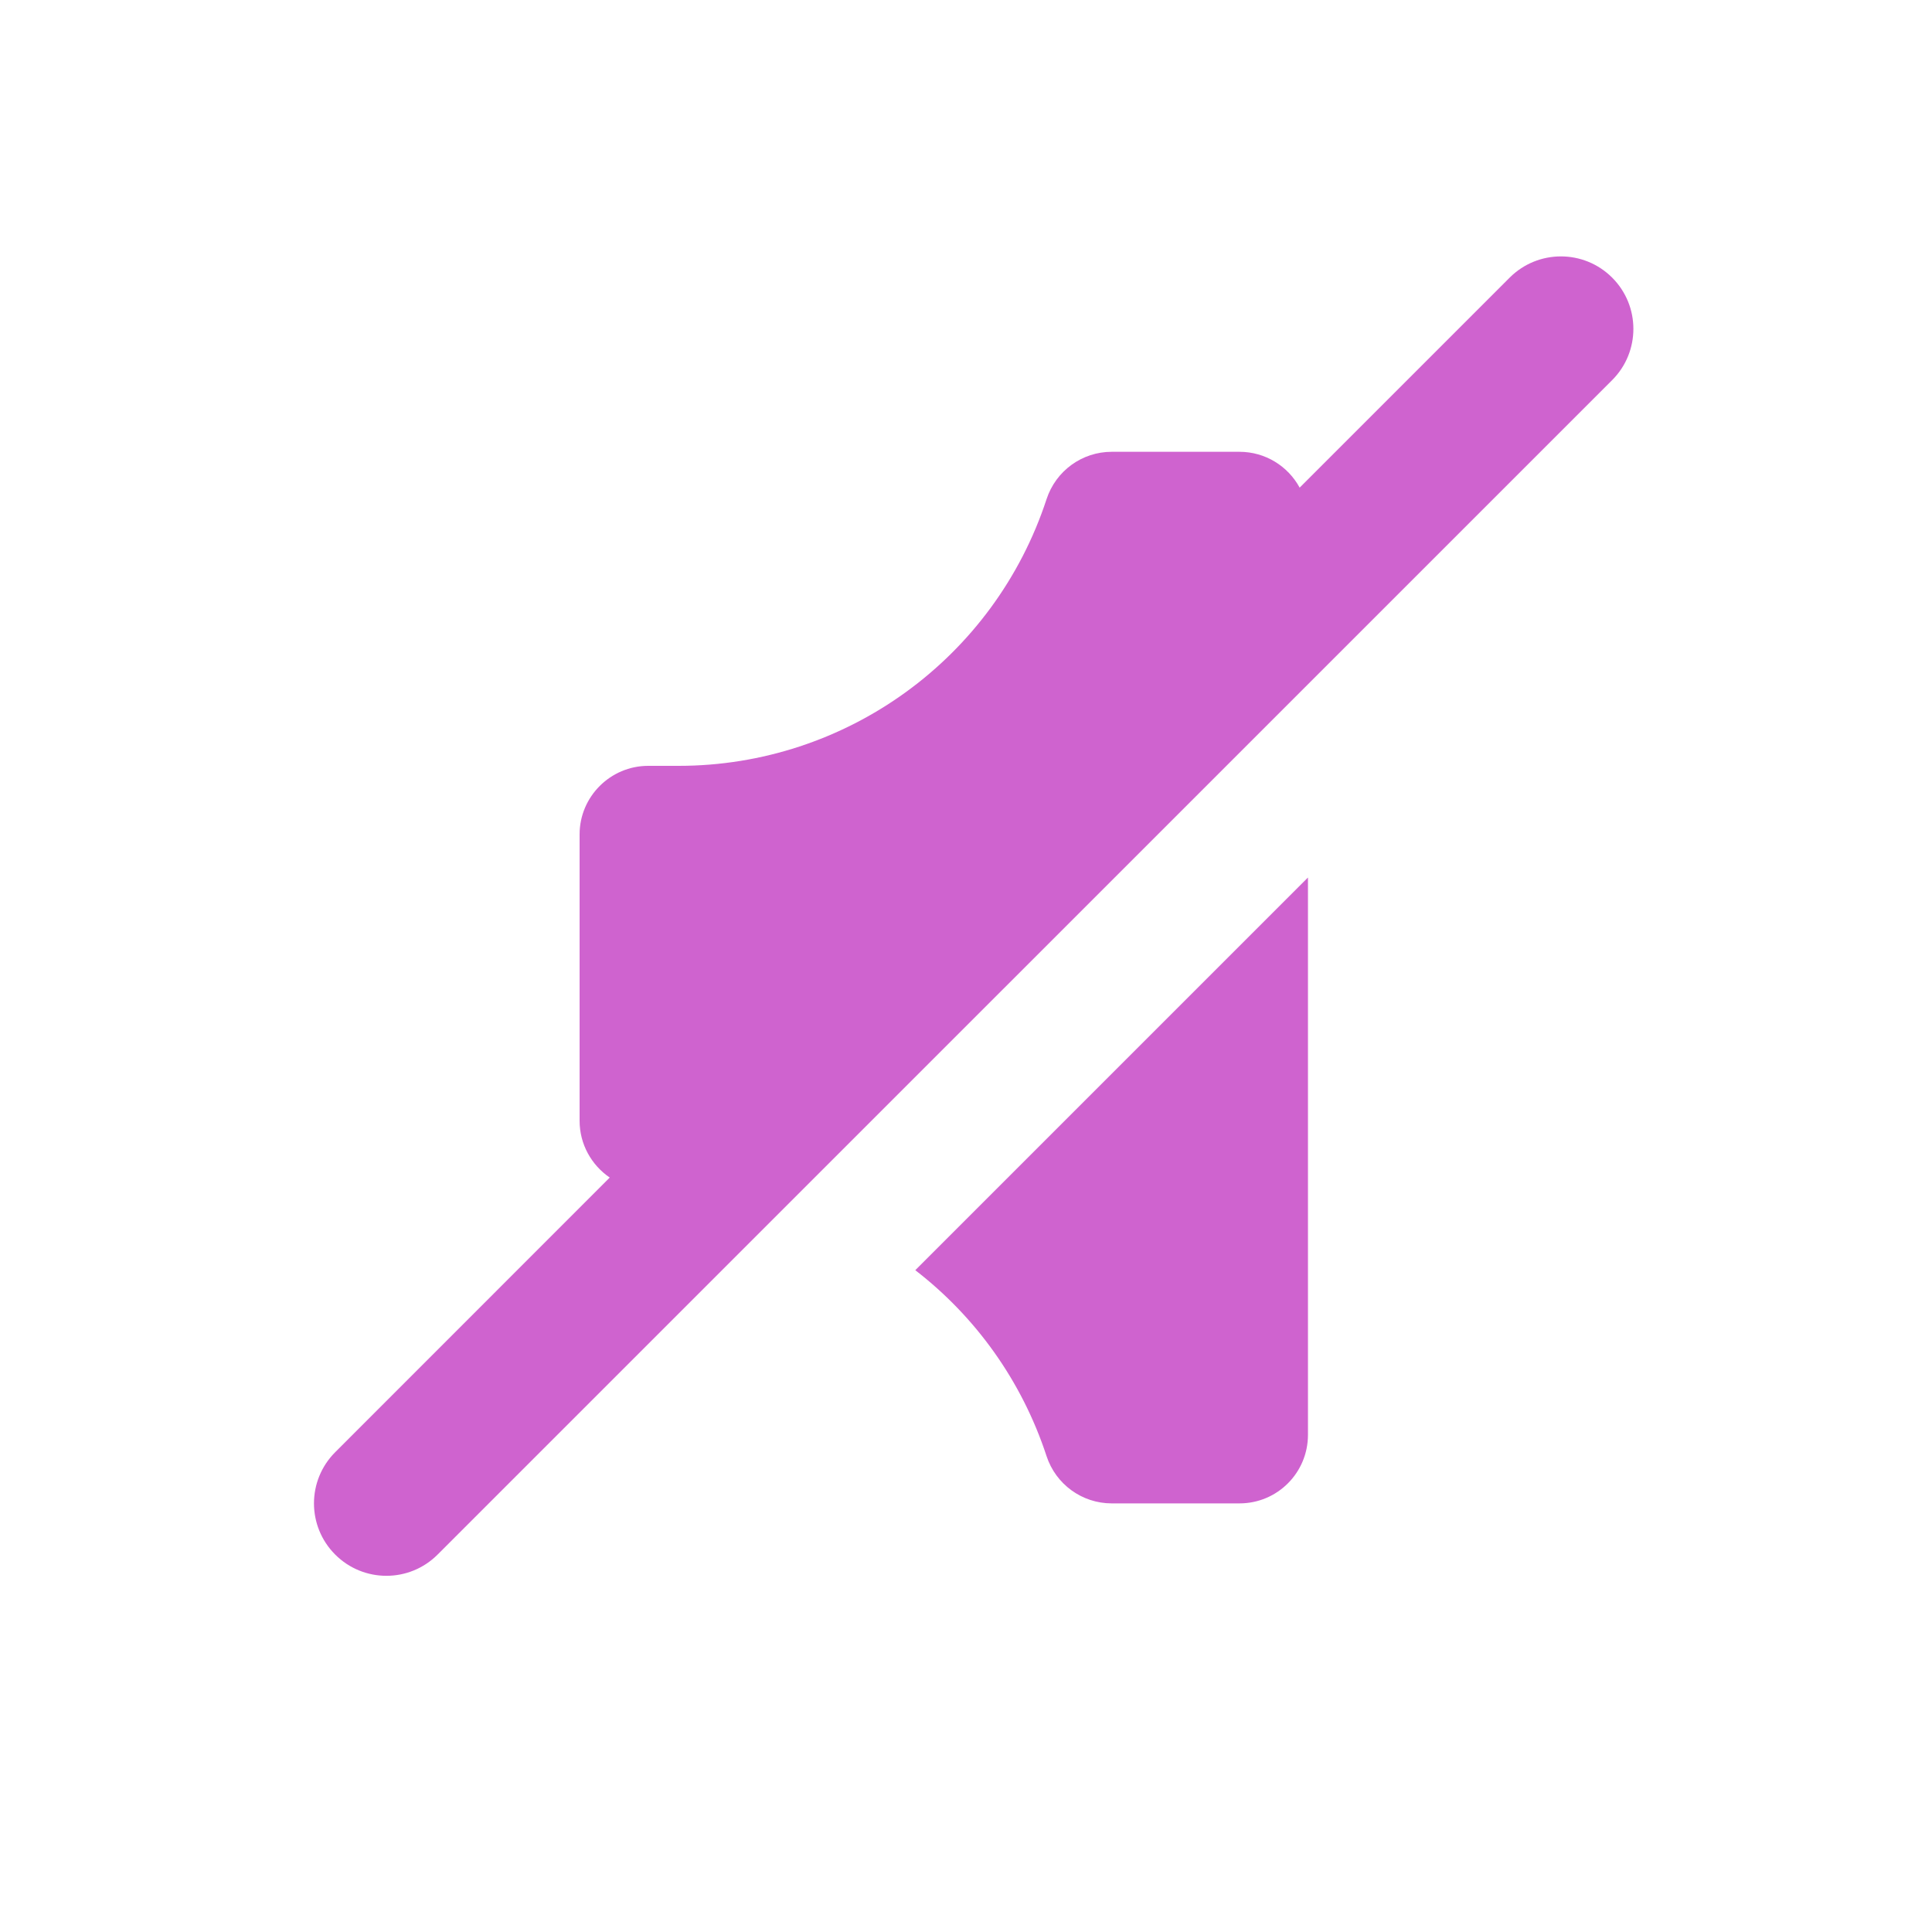
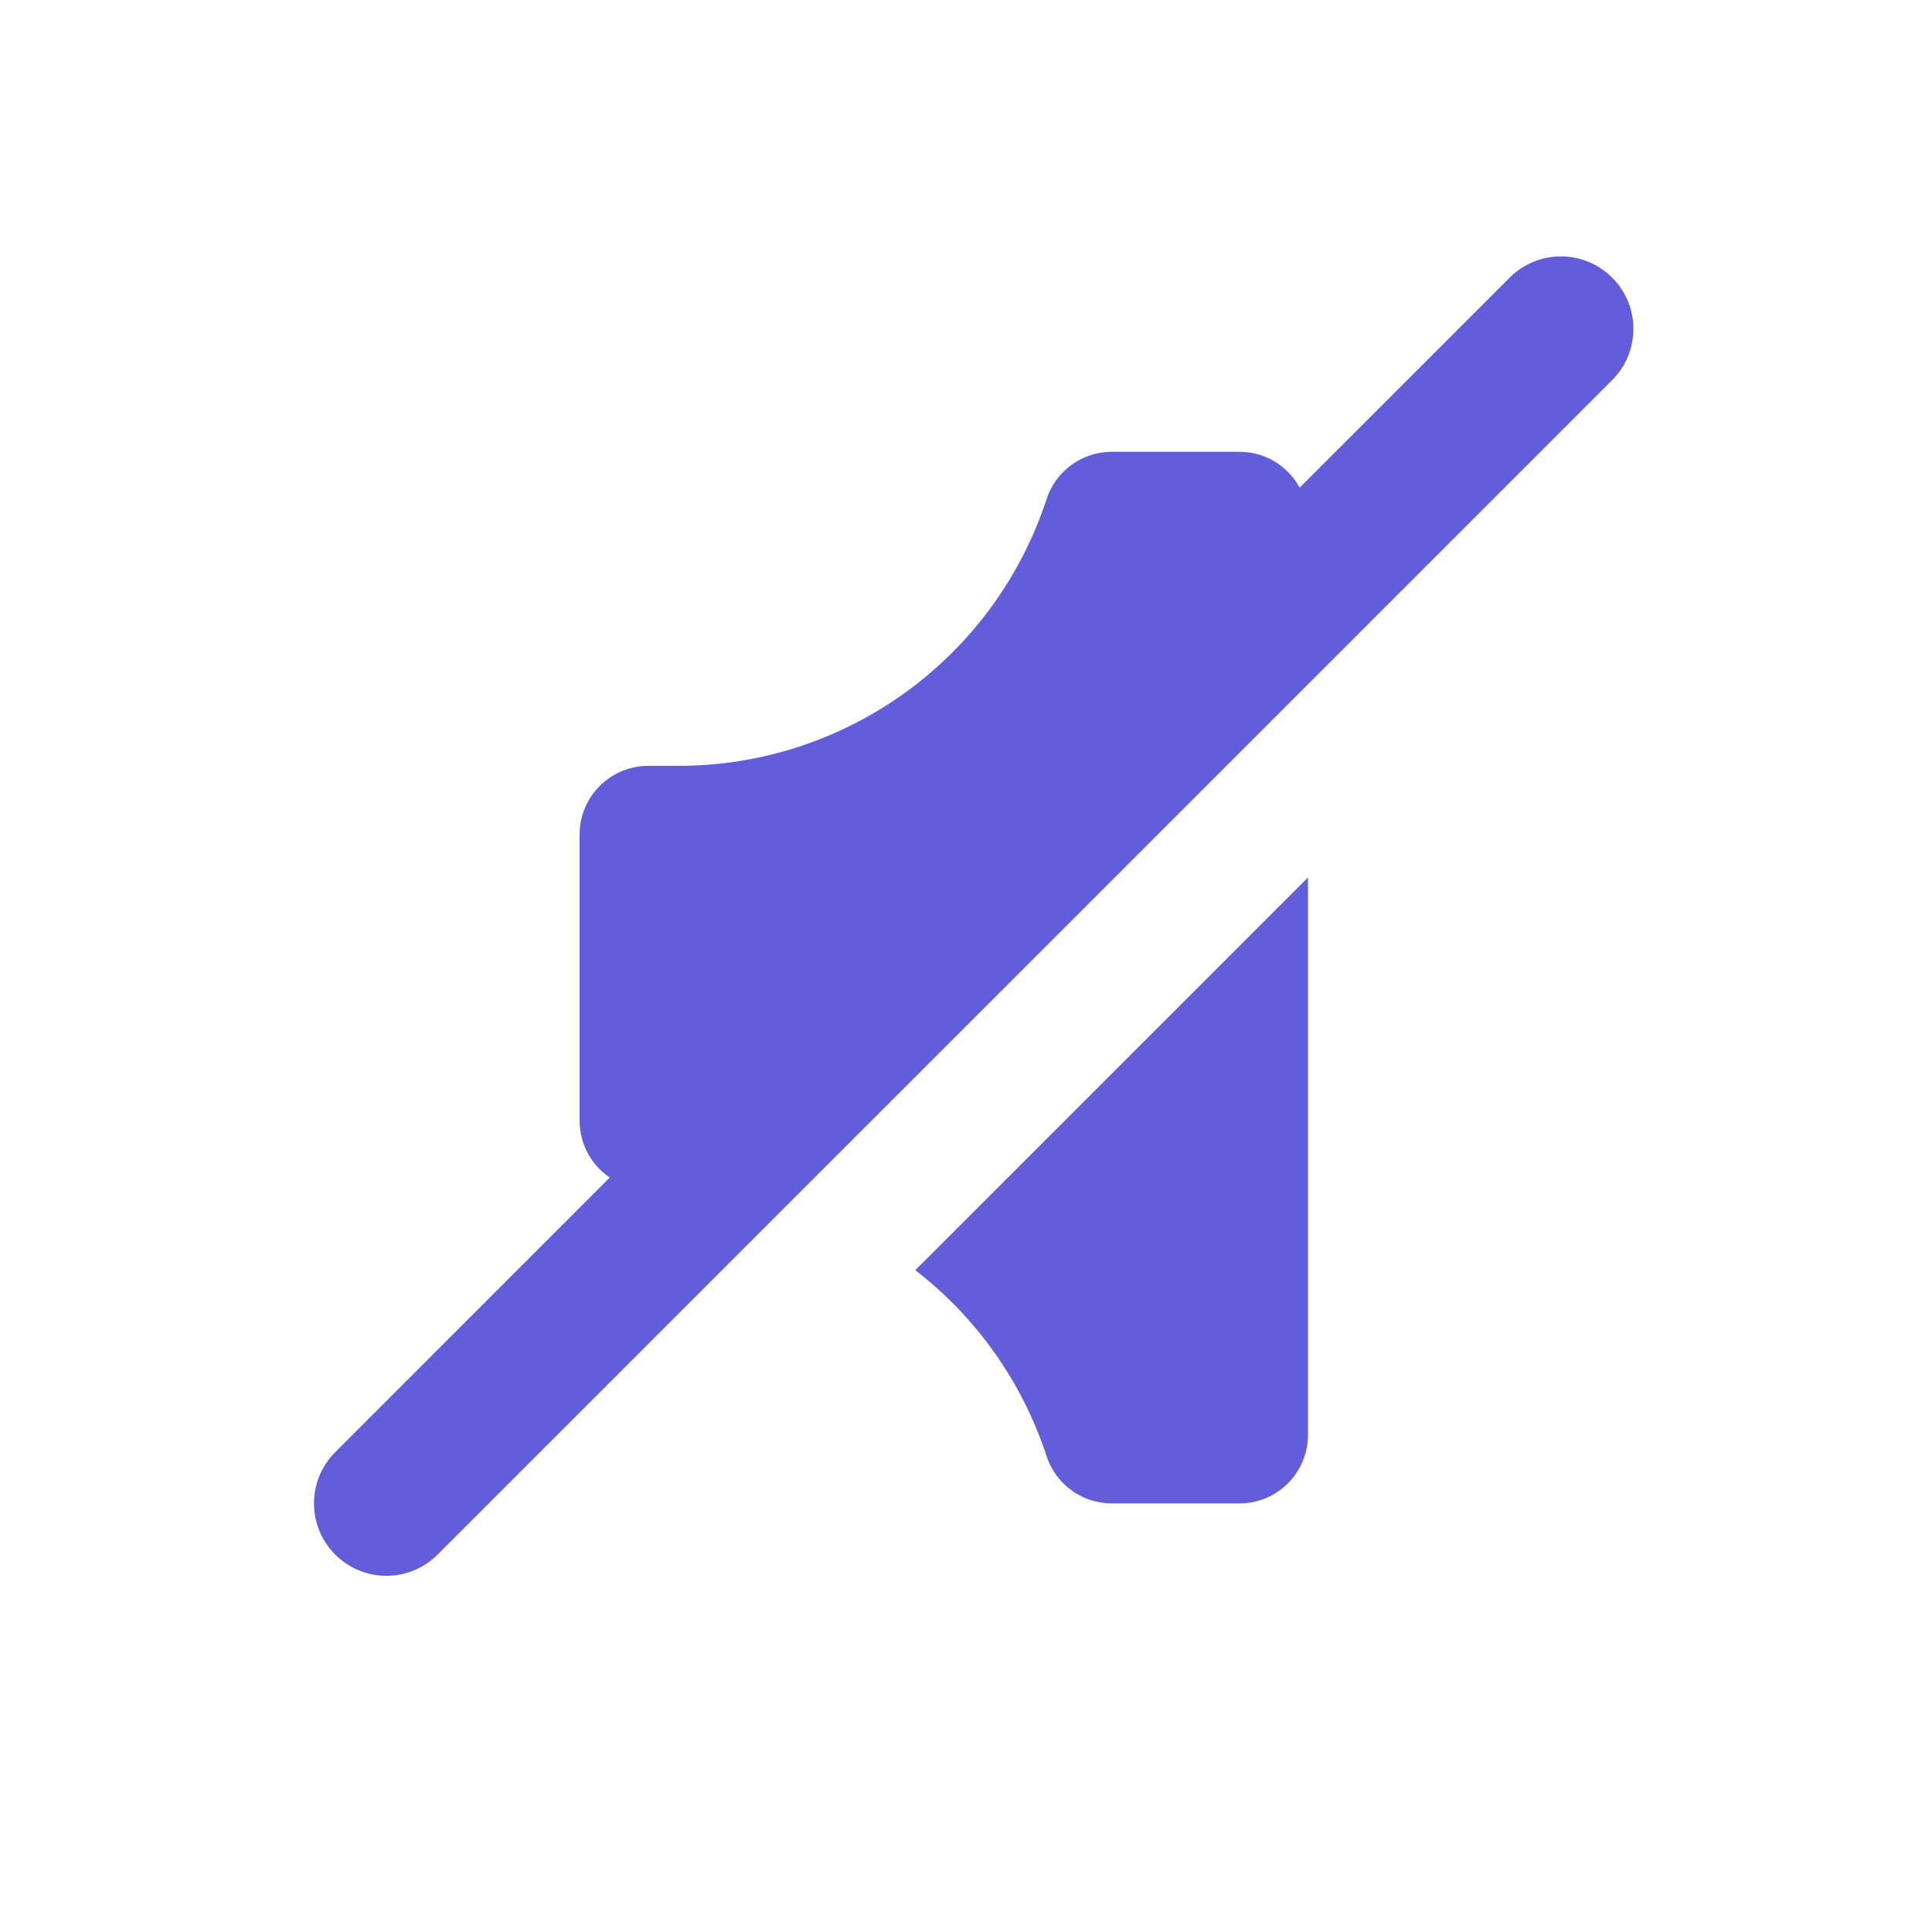
<svg xmlns="http://www.w3.org/2000/svg" width="20px" height="20px" viewBox="0 0 20 20" version="1.1">
  <g id="Sound/Effects/Mute" stroke="none" stroke-width="1" fill="none" fill-rule="evenodd">
-     <path fill="#CF63CF" d="M13.454,5.048 L15.628,2.874 C15.921,2.581 16.396,2.581 16.689,2.874 C16.982,3.167 16.982,3.642 16.689,3.935 L4.53,16.093 C4.237,16.386 3.763,16.386 3.47,16.093 C3.177,15.8 3.177,15.326 3.47,15.033 L6.312,12.19 C6.124,12.062 6,11.846 6,11.603 L6,8.637 C6,8.247 6.319,7.928 6.71,7.928 L7.025,7.928 C8.758,7.928 10.294,6.814 10.834,5.167 C10.93,4.874 11.202,4.677 11.508,4.677 L12.831,4.677 C13.1,4.677 13.334,4.827 13.454,5.048 Z M13.54,9.084 L13.54,14.853 C13.54,15.246 13.223,15.563 12.831,15.563 L11.508,15.563 C11.202,15.563 10.93,15.366 10.834,15.074 C10.577,14.291 10.096,13.628 9.475,13.149 L13.54,9.084 Z" id="path-1" />
+     <path fill="#625edb" d="M13.454,5.048 L15.628,2.874 C15.921,2.581 16.396,2.581 16.689,2.874 C16.982,3.167 16.982,3.642 16.689,3.935 L4.53,16.093 C4.237,16.386 3.763,16.386 3.47,16.093 C3.177,15.8 3.177,15.326 3.47,15.033 L6.312,12.19 C6.124,12.062 6,11.846 6,11.603 L6,8.637 C6,8.247 6.319,7.928 6.71,7.928 L7.025,7.928 C8.758,7.928 10.294,6.814 10.834,5.167 C10.93,4.874 11.202,4.677 11.508,4.677 L12.831,4.677 C13.1,4.677 13.334,4.827 13.454,5.048 Z M13.54,9.084 L13.54,14.853 C13.54,15.246 13.223,15.563 12.831,15.563 L11.508,15.563 C11.202,15.563 10.93,15.366 10.834,15.074 C10.577,14.291 10.096,13.628 9.475,13.149 L13.54,9.084 Z" id="path-1" />
  </g>
</svg>
